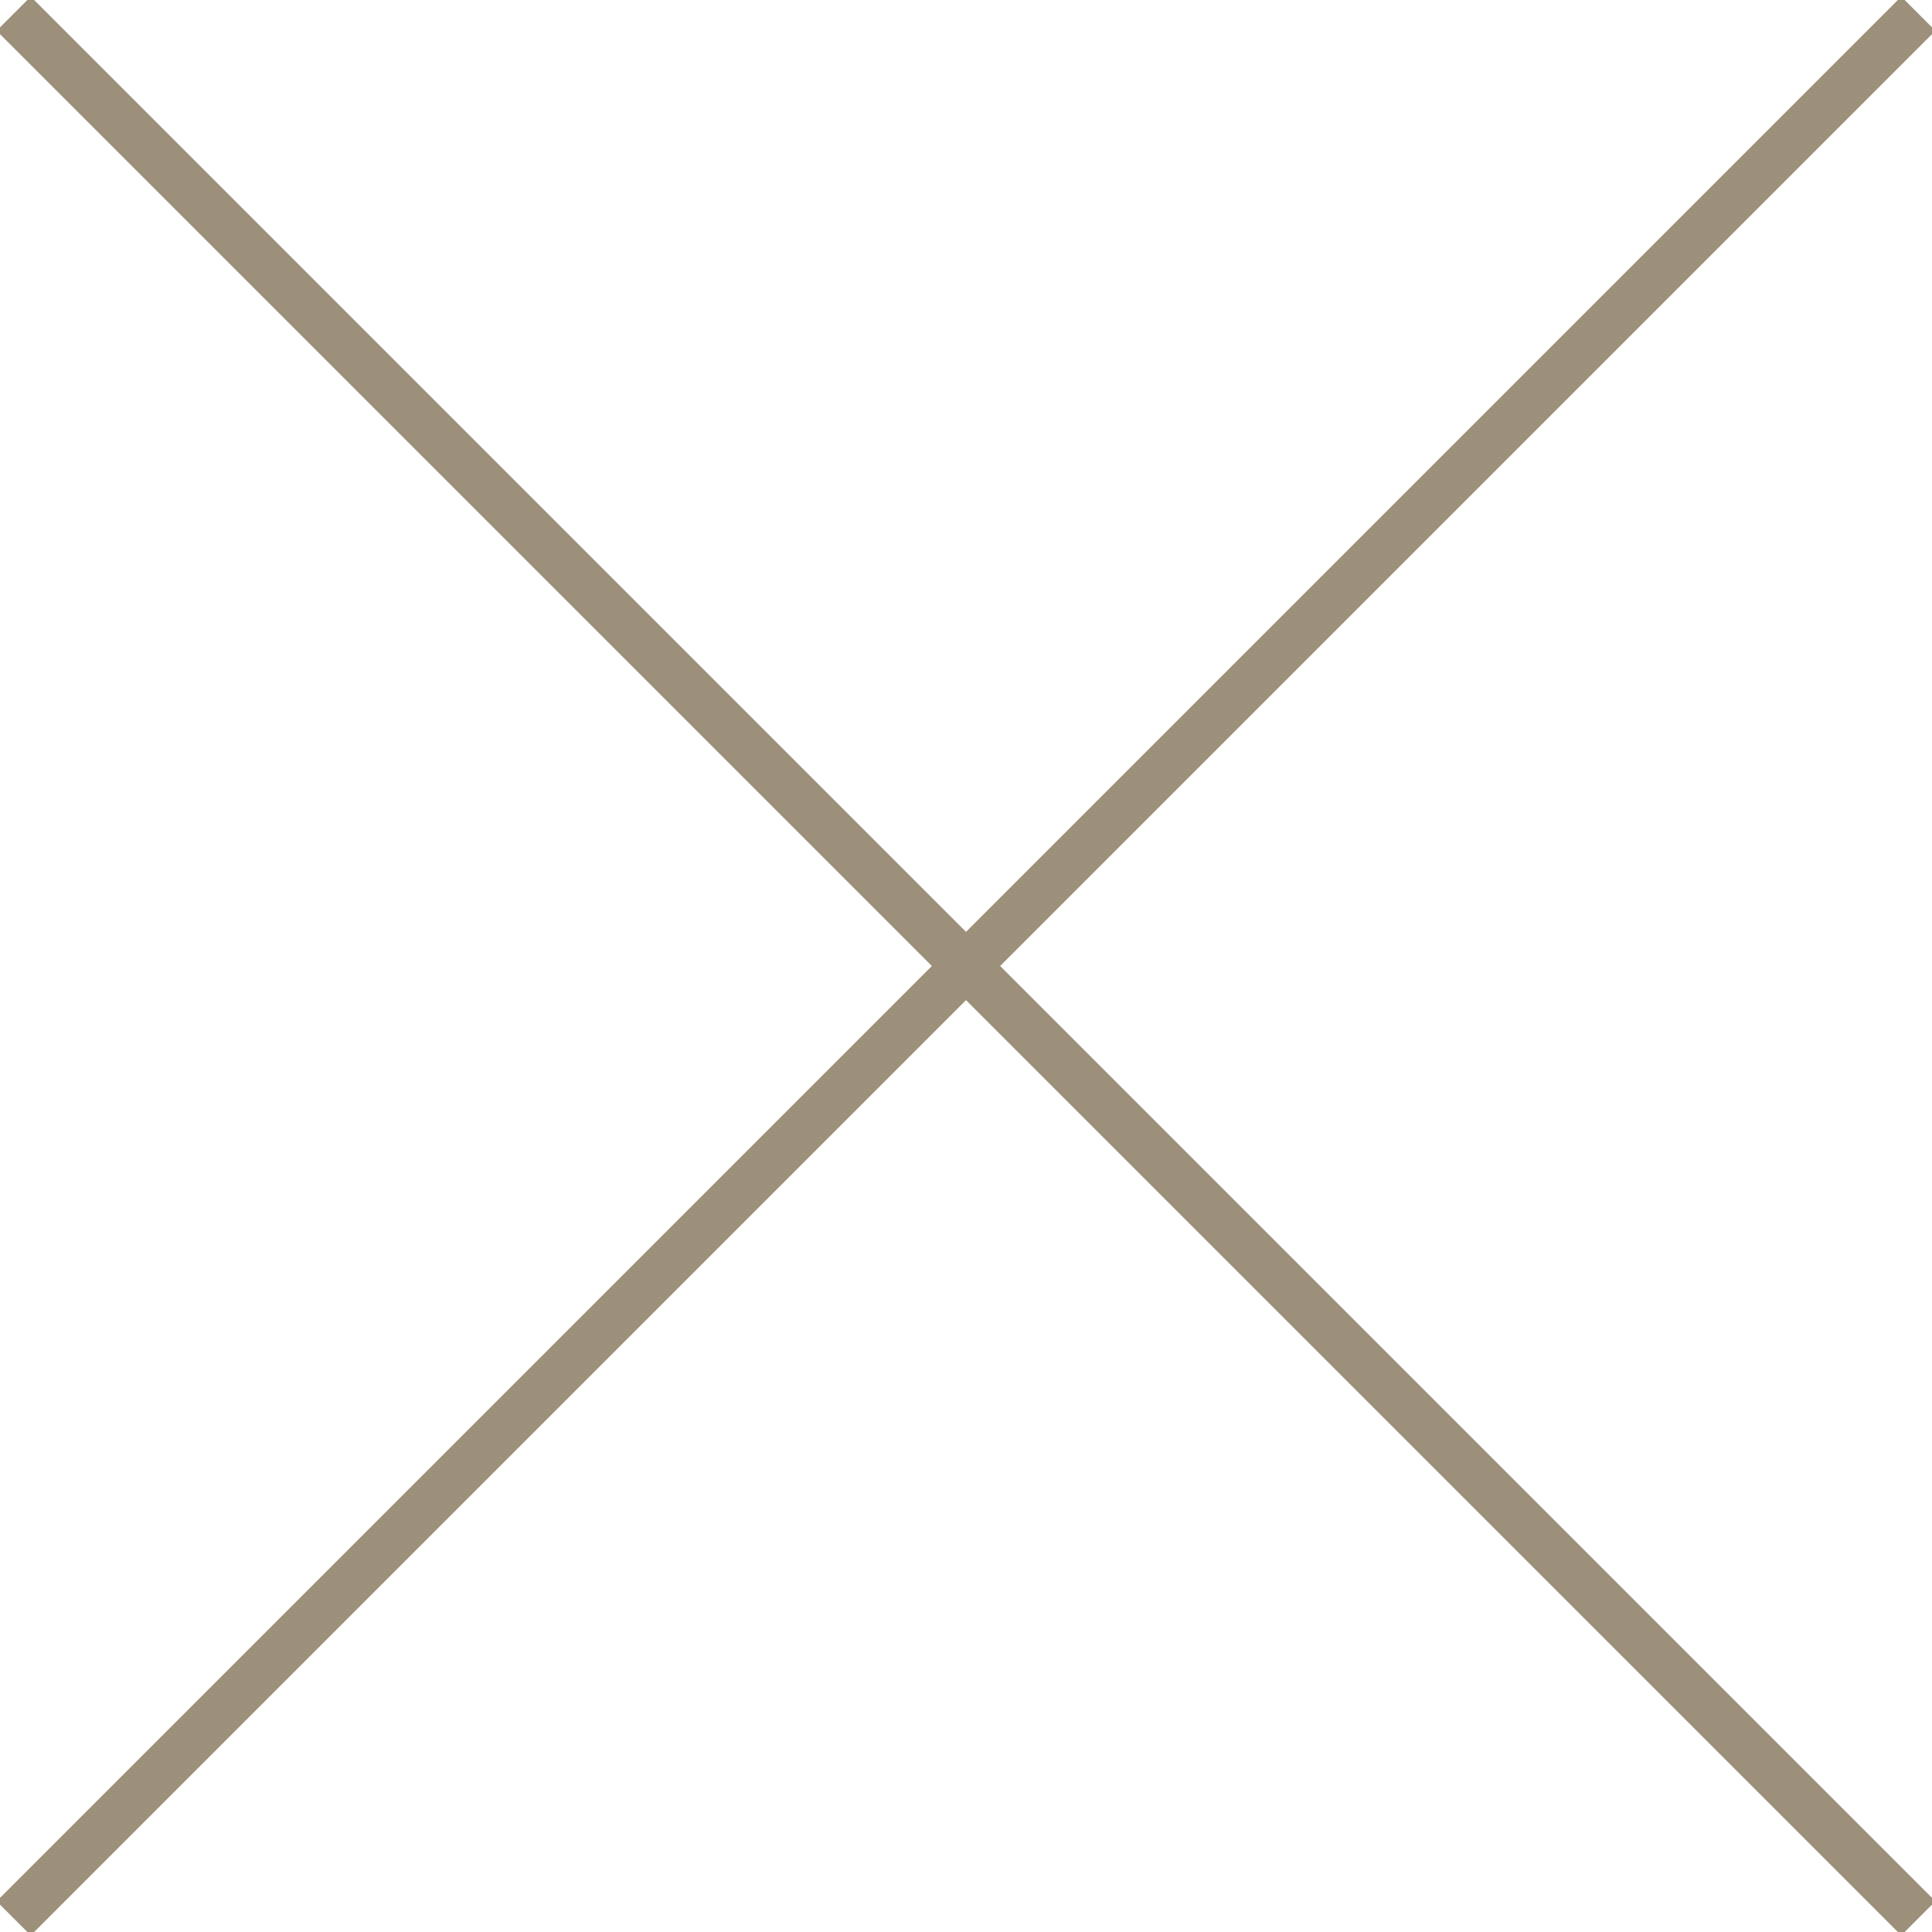
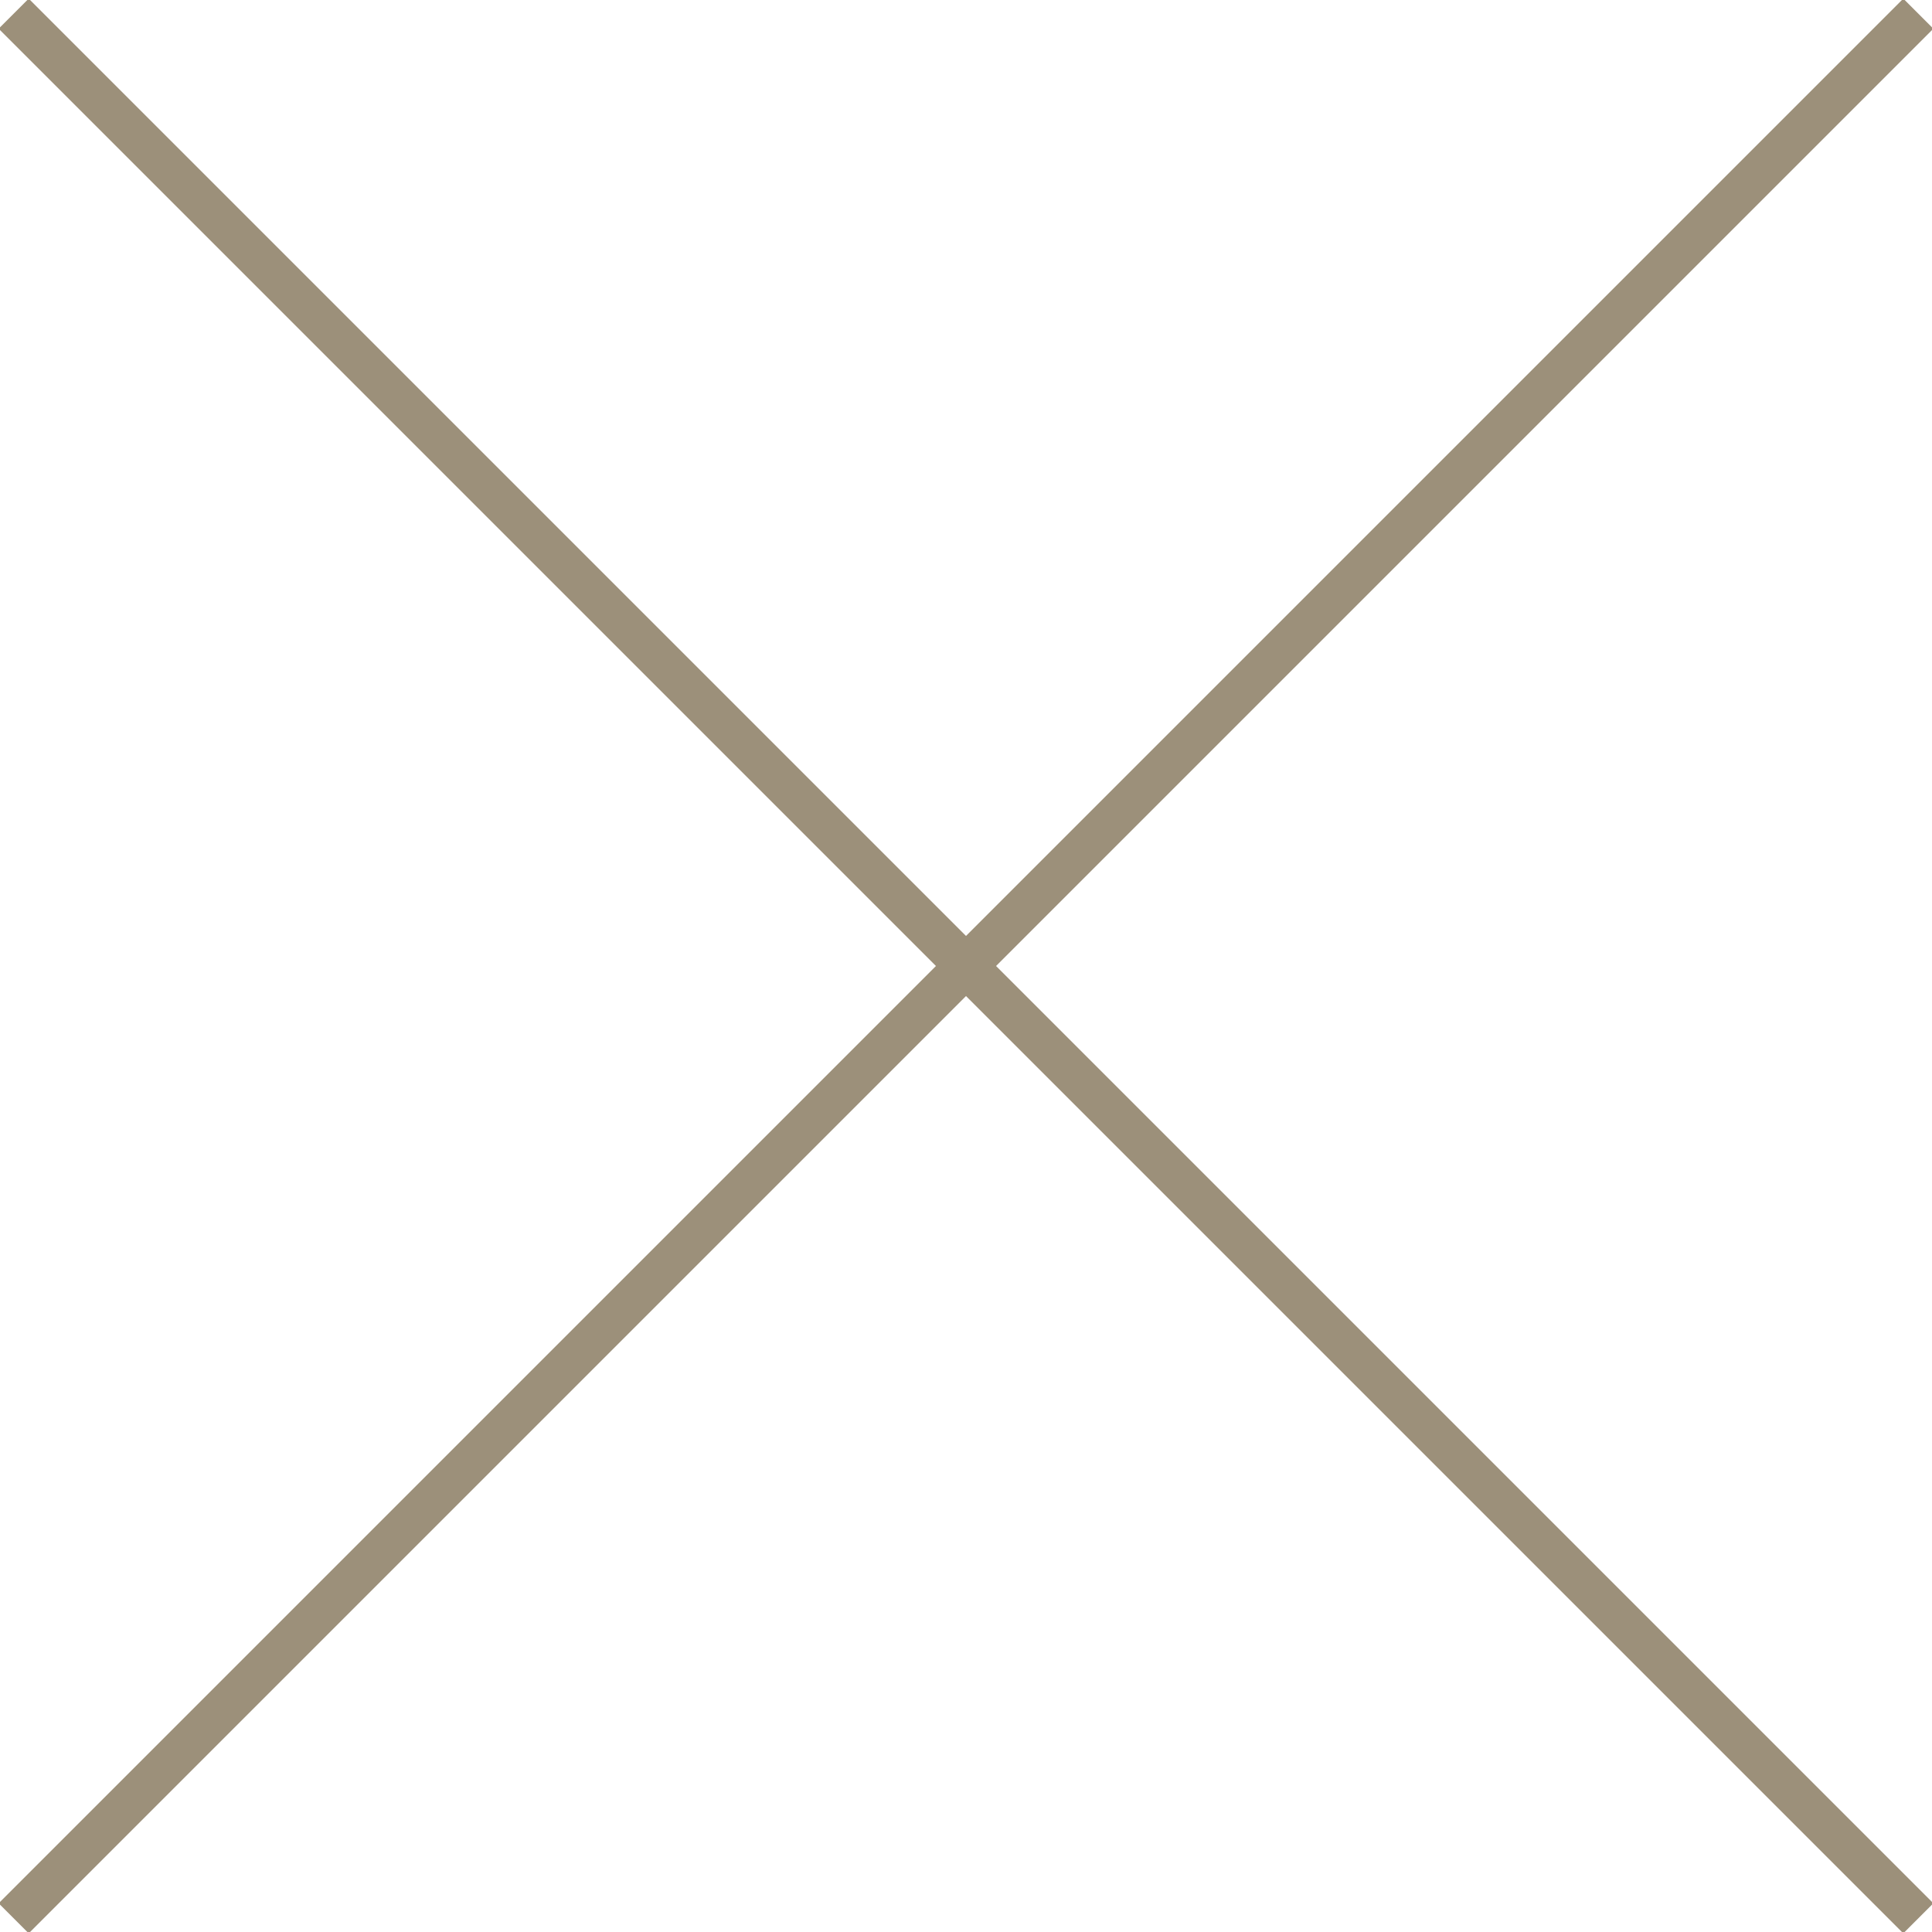
<svg xmlns="http://www.w3.org/2000/svg" version="1.1" id="Layer_1" x="0px" y="0px" width="50px" height="50px" viewBox="0 0 50 50" enable-background="new 0 0 50 50" xml:space="preserve">
  <g>
-     <line fill="none" stroke="#9C907A" stroke-width="1.25" x1="0.354" y1="0.354" x2="49.646" y2="49.646" />
-     <line fill="none" stroke="#9C907A" stroke-width="1.25" x1="49.646" y1="0.354" x2="0.354" y2="49.646" />
+     <line fill="none" stroke="#9C907A" stroke-width="1.1" x1="0.354" y1="0.354" x2="49.646" y2="49.646" />
+     <line fill="none" stroke="#9C907A" stroke-width="1.1" x1="49.646" y1="0.354" x2="0.354" y2="49.646" />
  </g>
</svg>
